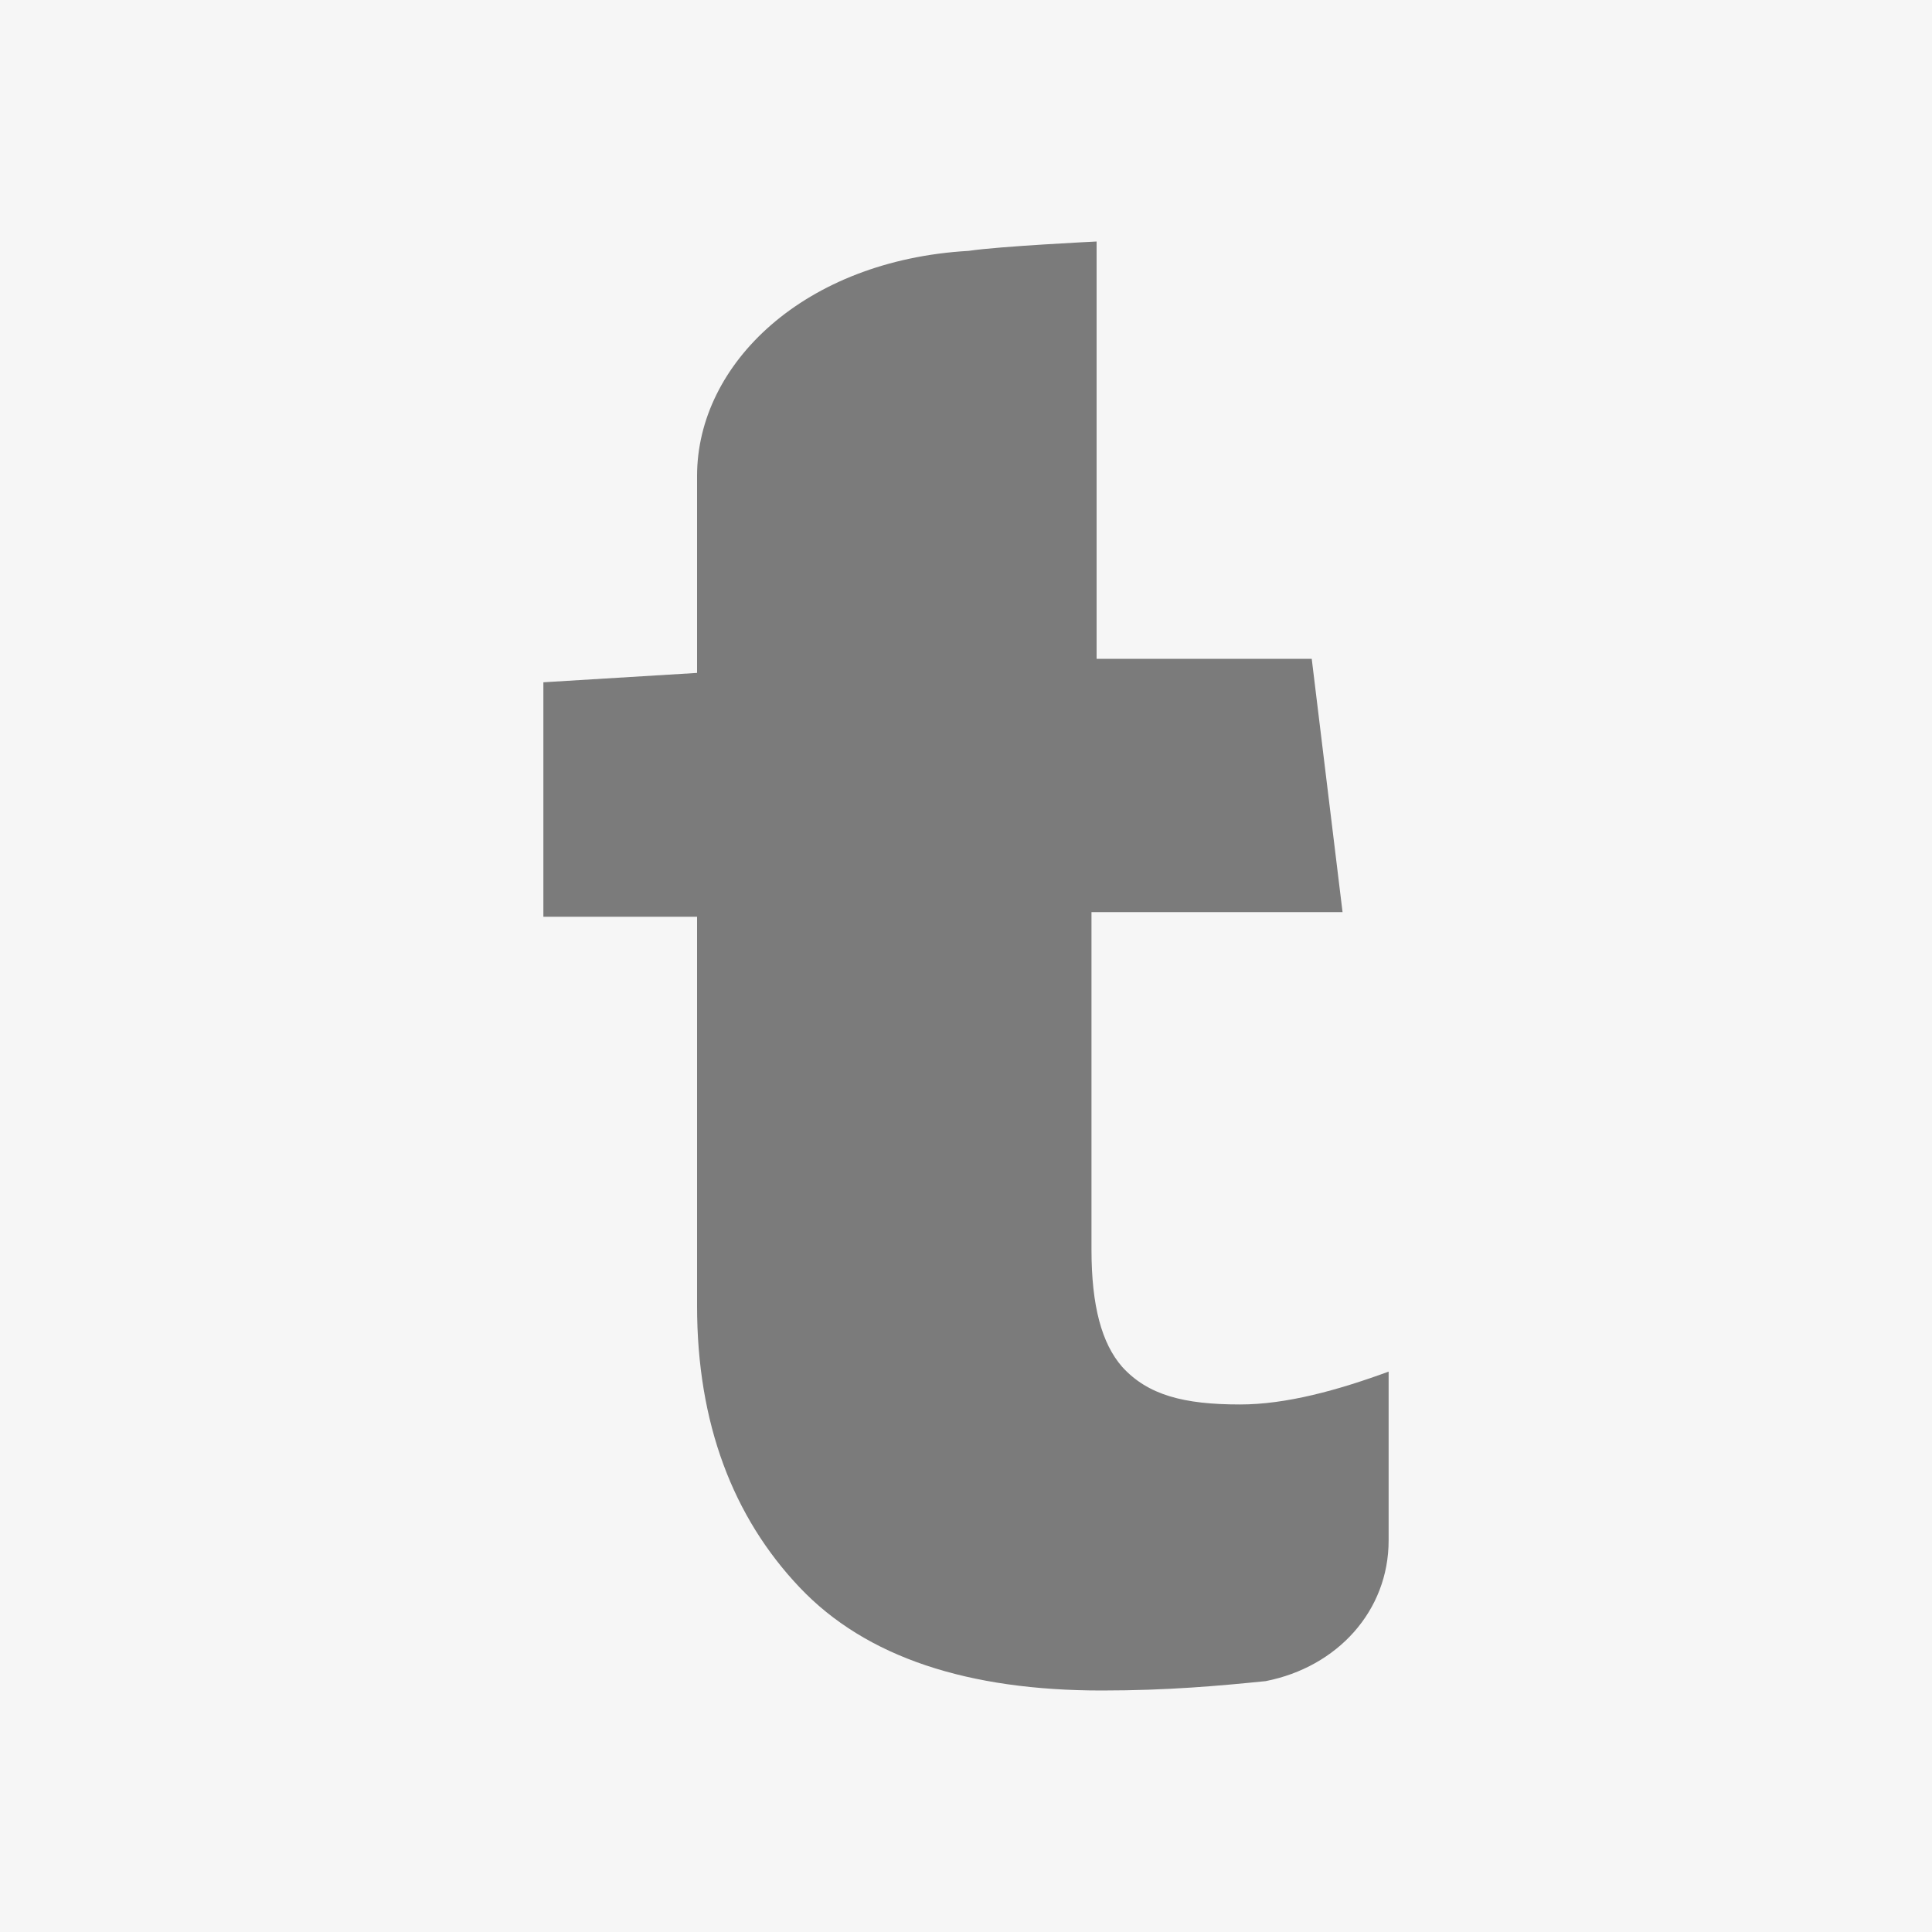
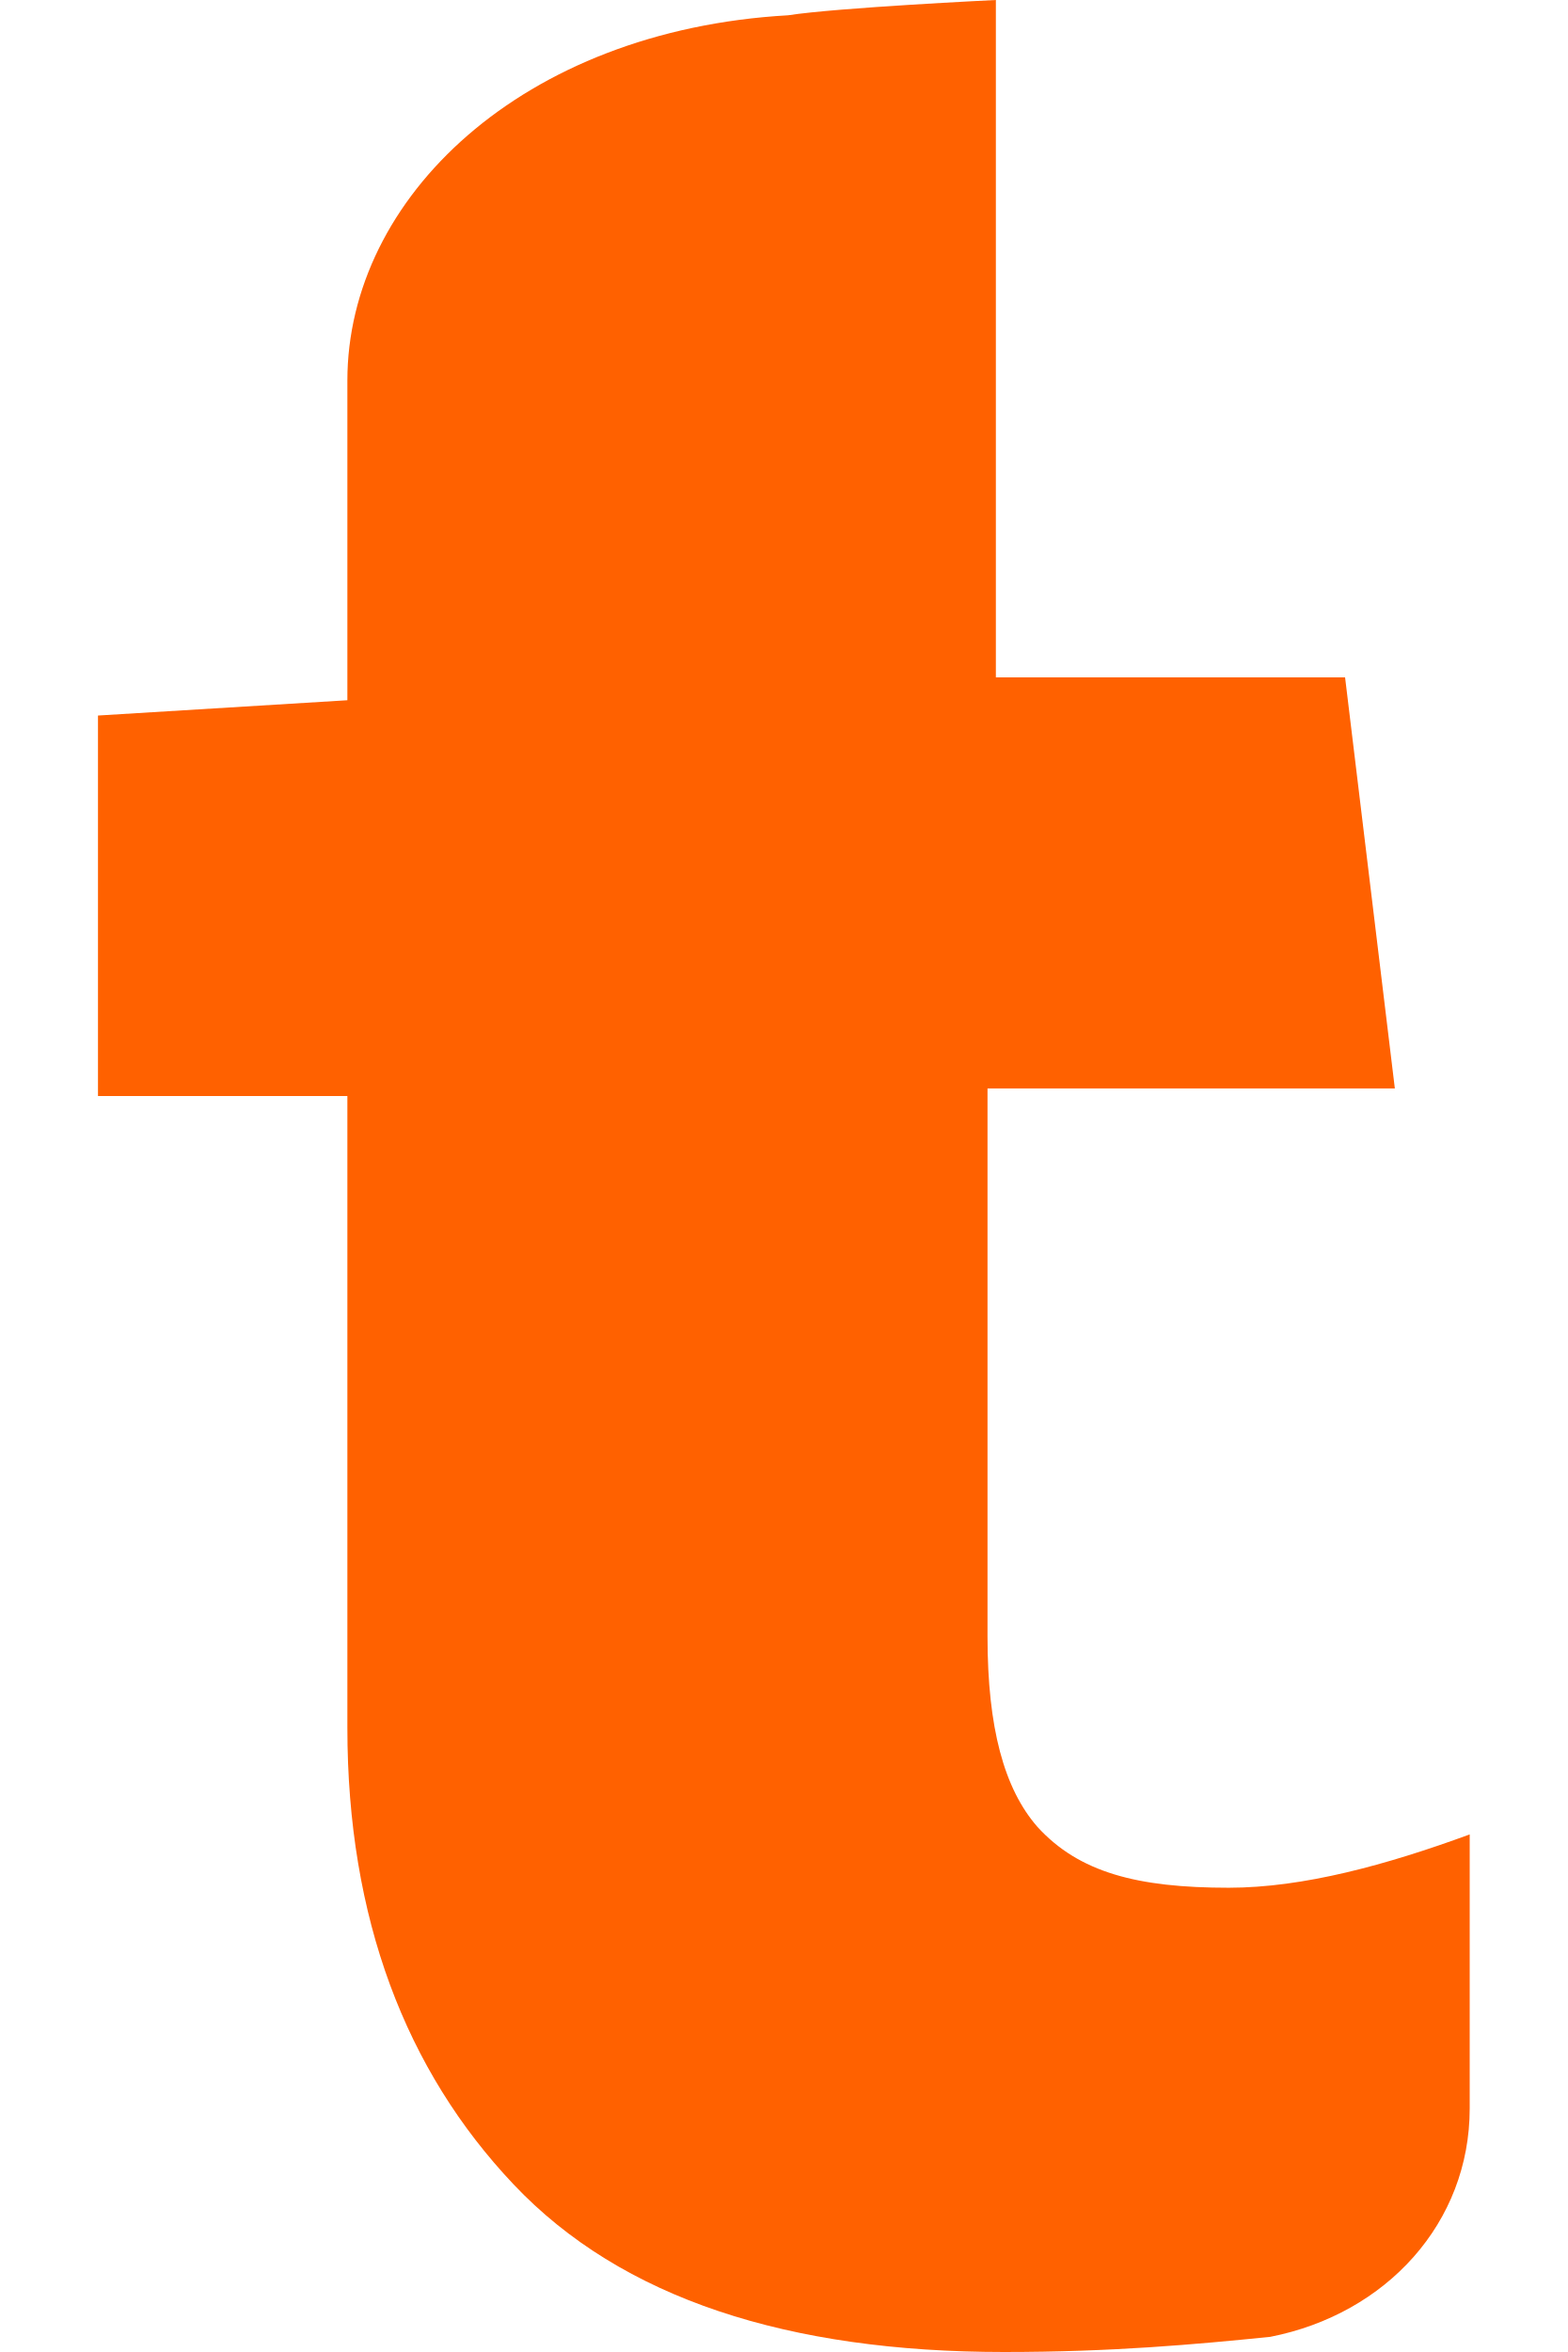
- <svg xmlns="http://www.w3.org/2000/svg" width="20" height="20" viewBox="0 0 20 20" fill="none">
-   <rect width="20" height="20" fill="#F6F6F6" />
-   <path fill-rule="evenodd" clip-rule="evenodd" d="M12.837 14.539C12.254 14.539 11.883 14.442 11.617 14.15C11.405 13.908 11.299 13.519 11.299 12.937V9.442H13.898L13.579 6.82H11.352V4.442V2.5C11.352 2.5 10.345 2.549 10.027 2.597C8.33 2.694 7.216 3.762 7.216 4.927V6.966L5.625 7.063V9.49H7.216V13.519C7.216 14.733 7.587 15.704 8.277 16.432C8.966 17.16 10.027 17.5 11.405 17.5C12.095 17.5 12.625 17.451 13.102 17.403C13.845 17.257 14.375 16.675 14.375 15.947V14.199C13.845 14.393 13.314 14.539 12.837 14.539Z" fill="black" fill-opacity="0.5" />
+ <svg xmlns="http://www.w3.org/2000/svg" width="12" height="18" viewBox="0 0 12 18" fill="none">
+   <path fill-rule="evenodd" clip-rule="evenodd" d="M9.405 14.447C8.705 14.447 8.259 14.33 7.941 13.981C7.686 13.689 7.559 13.223 7.559 12.524V8.33H10.677L10.296 5.184H7.623V2.33V0C7.623 0 6.414 0.058 6.032 0.117C3.995 0.233 2.659 1.515 2.659 2.913V5.359L0.75 5.476V8.388H2.659V13.223C2.659 14.68 3.105 15.845 3.932 16.718C4.759 17.592 6.032 18 7.686 18C8.514 18 9.15 17.942 9.723 17.884C10.614 17.709 11.25 17.01 11.25 16.136V14.039C10.614 14.272 9.977 14.447 9.405 14.447Z" fill="#FF6100" />
</svg>
